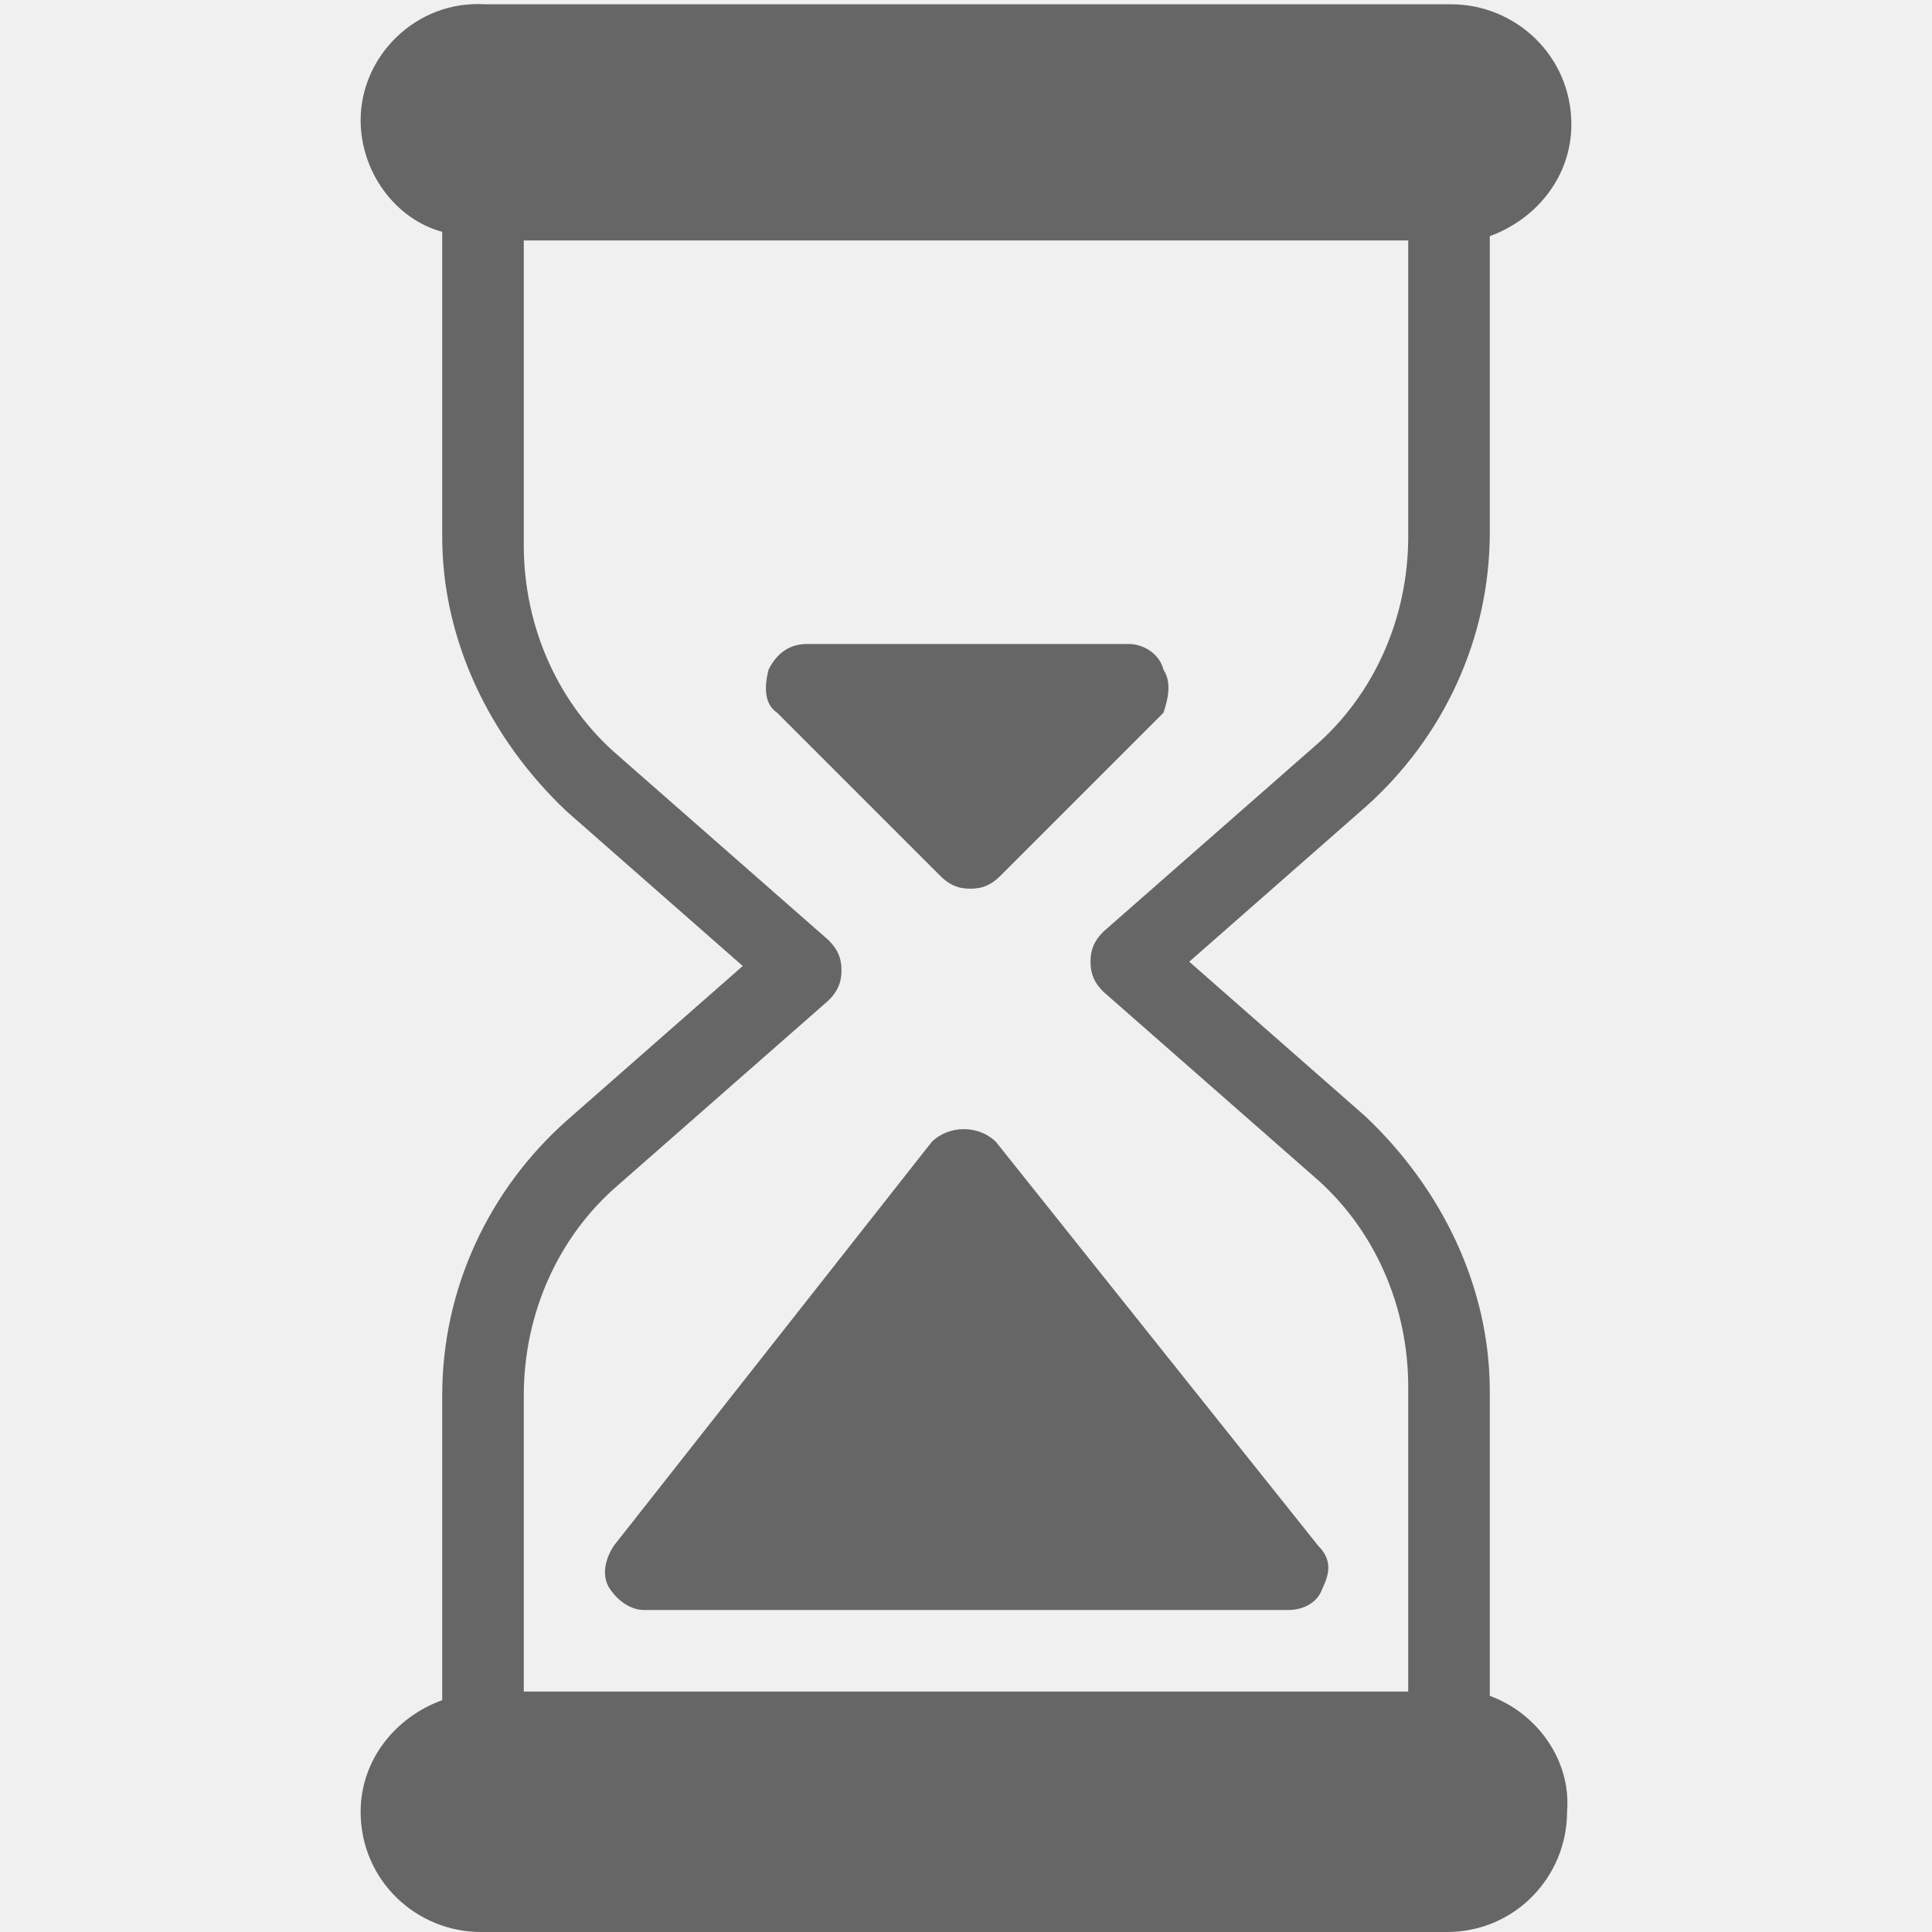
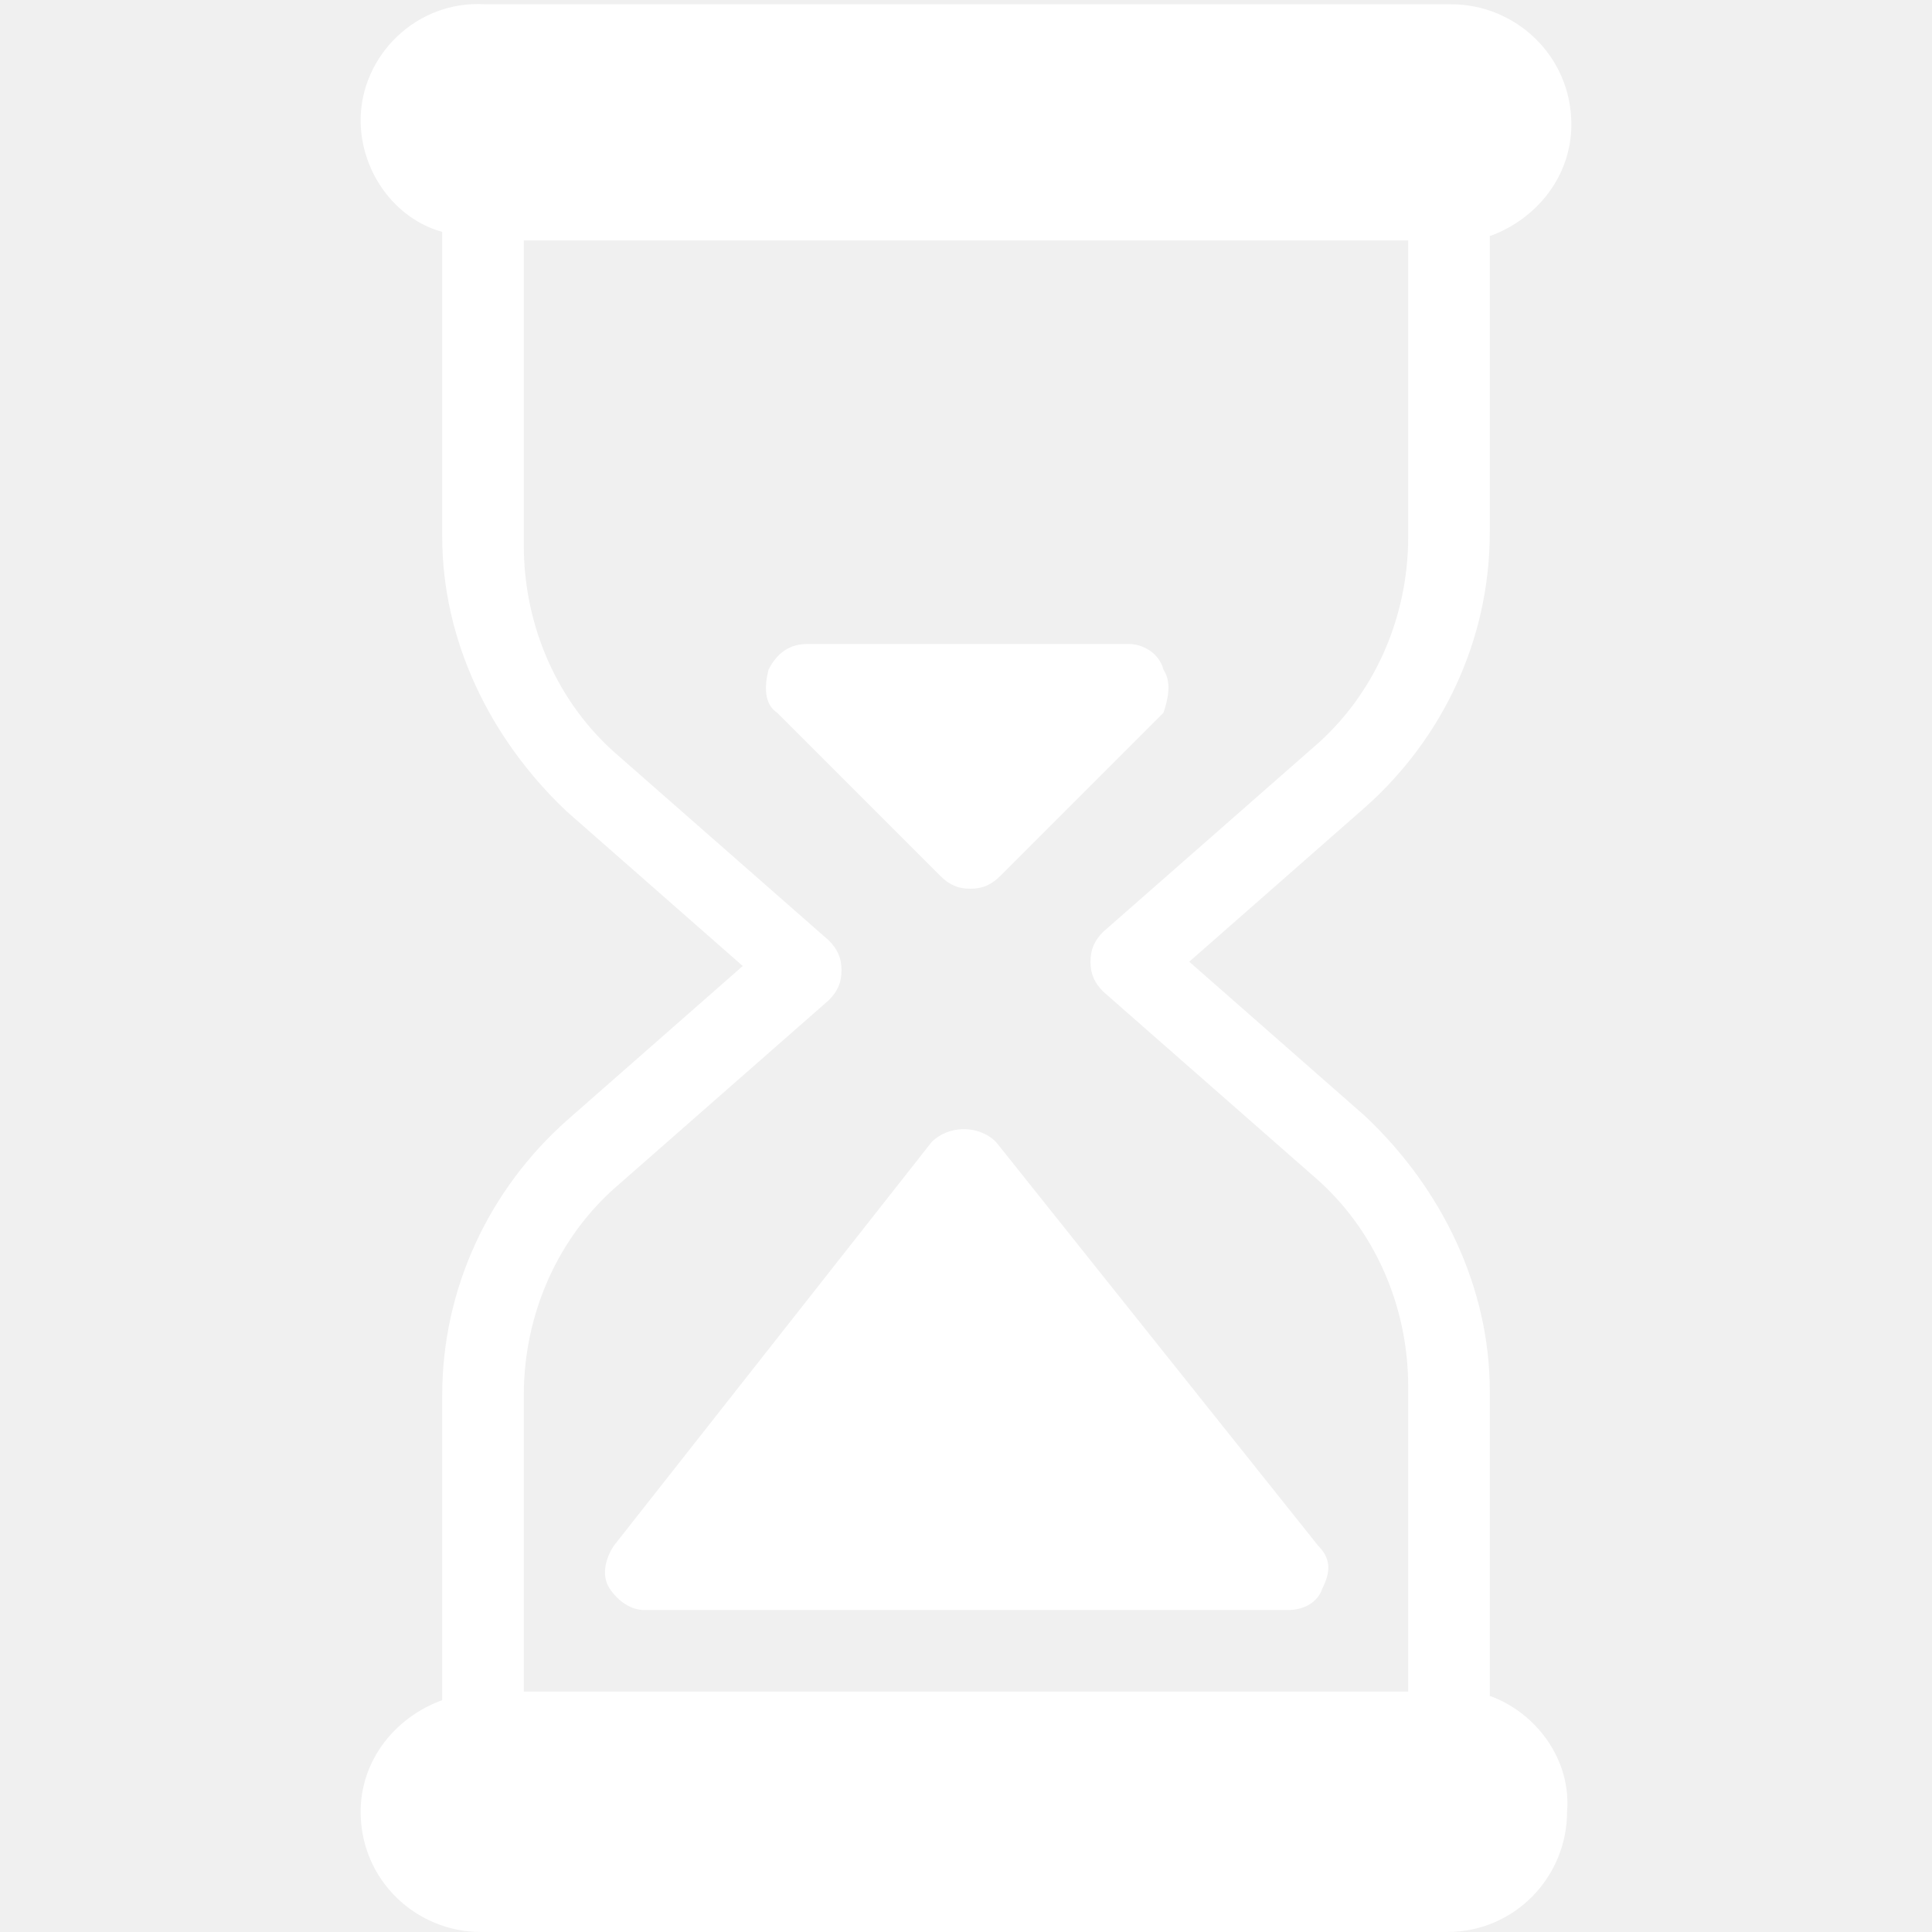
- <svg xmlns="http://www.w3.org/2000/svg" version="1.1" baseProfile="tiny" id="Layer_1" x="0px" y="0px" viewBox="0 0 45 45" xml:space="preserve">
-   <g>
-     <g>
-       <path fill="#666666" d="M34.7,39.5v-7.1c0-2.4-1.1-4.7-2.9-6.4l-4.1-3.6l4.1-3.6c1.8-1.6,2.9-3.9,2.9-6.4V5.5    c1.1-0.4,1.9-1.4,1.9-2.6c0-1.6-1.3-2.8-2.8-2.8H11.3C9.7,0,8.4,1.3,8.4,2.8c0,1.2,0.8,2.3,1.9,2.6v7.1c0,2.4,1.1,4.7,2.9,6.4    l4.1,3.6l-4.1,3.6c-1.8,1.6-2.9,3.9-2.9,6.4v7.1c-1.1,0.4-1.9,1.4-1.9,2.6c0,1.6,1.3,2.8,2.8,2.8h22.5c1.6,0,2.8-1.3,2.8-2.8    C36.6,41,35.8,39.9,34.7,39.5z M32.8,39.4H12.2v-6.9c0-1.9,0.8-3.7,2.2-4.9l4.9-4.3c0.2-0.2,0.3-0.4,0.3-0.7    c0-0.3-0.1-0.5-0.3-0.7l-4.9-4.3c-1.4-1.2-2.2-3-2.2-4.9V5.6h20.6v6.9c0,1.9-0.8,3.7-2.2,4.9l-4.9,4.3c-0.2,0.2-0.3,0.4-0.3,0.7    c0,0.3,0.1,0.5,0.3,0.7l4.9,4.3c1.4,1.2,2.2,3,2.2,4.9L32.8,39.4L32.8,39.4z" />
+ <svg xmlns="http://www.w3.org/2000/svg" version="1.1" id="Layer_1" x="0px" y="0px" viewBox="0 0 45 45" xml:space="preserve">
+   <defs id="defs23" />
+   <g id="g6" style="fill:#ffffff">
+     <g id="g4" style="fill:#ffffff">
+       <path fill="#666666" d="M34.7,39.5v-7.1c0-2.4-1.1-4.7-2.9-6.4l-4.1-3.6l4.1-3.6c1.8-1.6,2.9-3.9,2.9-6.4V5.5    c1.1-0.4,1.9-1.4,1.9-2.6c0-1.6-1.3-2.8-2.8-2.8H11.3C9.7,0,8.4,1.3,8.4,2.8c0,1.2,0.8,2.3,1.9,2.6v7.1c0,2.4,1.1,4.7,2.9,6.4    l4.1,3.6l-4.1,3.6c-1.8,1.6-2.9,3.9-2.9,6.4v7.1c-1.1,0.4-1.9,1.4-1.9,2.6c0,1.6,1.3,2.8,2.8,2.8h22.5c1.6,0,2.8-1.3,2.8-2.8    C36.6,41,35.8,39.9,34.7,39.5z M32.8,39.4H12.2v-6.9c0-1.9,0.8-3.7,2.2-4.9l4.9-4.3c0.2-0.2,0.3-0.4,0.3-0.7    c0-0.3-0.1-0.5-0.3-0.7l-4.9-4.3c-1.4-1.2-2.2-3-2.2-4.9V5.6h20.6v6.9c0,1.9-0.8,3.7-2.2,4.9l-4.9,4.3c-0.2,0.2-0.3,0.4-0.3,0.7    c0,0.3,0.1,0.5,0.3,0.7l4.9,4.3c1.4,1.2,2.2,3,2.2,4.9L32.8,39.4L32.8,39.4z" id="path2" style="fill:#ffffff" />
    </g>
  </g>
-   <g>
-     <g>
-       <path fill="#666666" d="M30.7,36l-7.5-9.4c-0.4-0.4-1.1-0.4-1.5,0L14.3,36c-0.2,0.3-0.3,0.7-0.1,1c0.2,0.3,0.5,0.5,0.8,0.5h15    c0.4,0,0.7-0.2,0.8-0.5C31,36.6,31,36.3,30.7,36z" />
+   <g id="g12" style="fill:#ffffff">
+     <g id="g10" style="fill:#ffffff">
+       <path fill="#666666" d="M30.7,36l-7.5-9.4c-0.4-0.4-1.1-0.4-1.5,0L14.3,36c-0.2,0.3-0.3,0.7-0.1,1c0.2,0.3,0.5,0.5,0.8,0.5h15    c0.4,0,0.7-0.2,0.8-0.5C31,36.6,31,36.3,30.7,36z" id="path8" style="fill:#ffffff" />
    </g>
  </g>
-   <g>
-     <g>
-       <path fill="#666666" d="M27.1,15.6C27,15.2,26.6,15,26.3,15h-7.5c-0.4,0-0.7,0.2-0.9,0.6c-0.1,0.4-0.1,0.8,0.2,1l3.8,3.8    c0.2,0.2,0.4,0.3,0.7,0.3s0.5-0.1,0.7-0.3l3.8-3.8C27.2,16.3,27.3,15.9,27.1,15.6z" />
+   <g id="g18" style="fill:#ffffff">
+     <g id="g16" style="fill:#ffffff">
+       <path fill="#666666" d="M27.1,15.6C27,15.2,26.6,15,26.3,15h-7.5c-0.4,0-0.7,0.2-0.9,0.6c-0.1,0.4-0.1,0.8,0.2,1l3.8,3.8    c0.2,0.2,0.4,0.3,0.7,0.3s0.5-0.1,0.7-0.3l3.8-3.8C27.2,16.3,27.3,15.9,27.1,15.6z" id="path14" style="fill:#ffffff" />
    </g>
  </g>
</svg>
